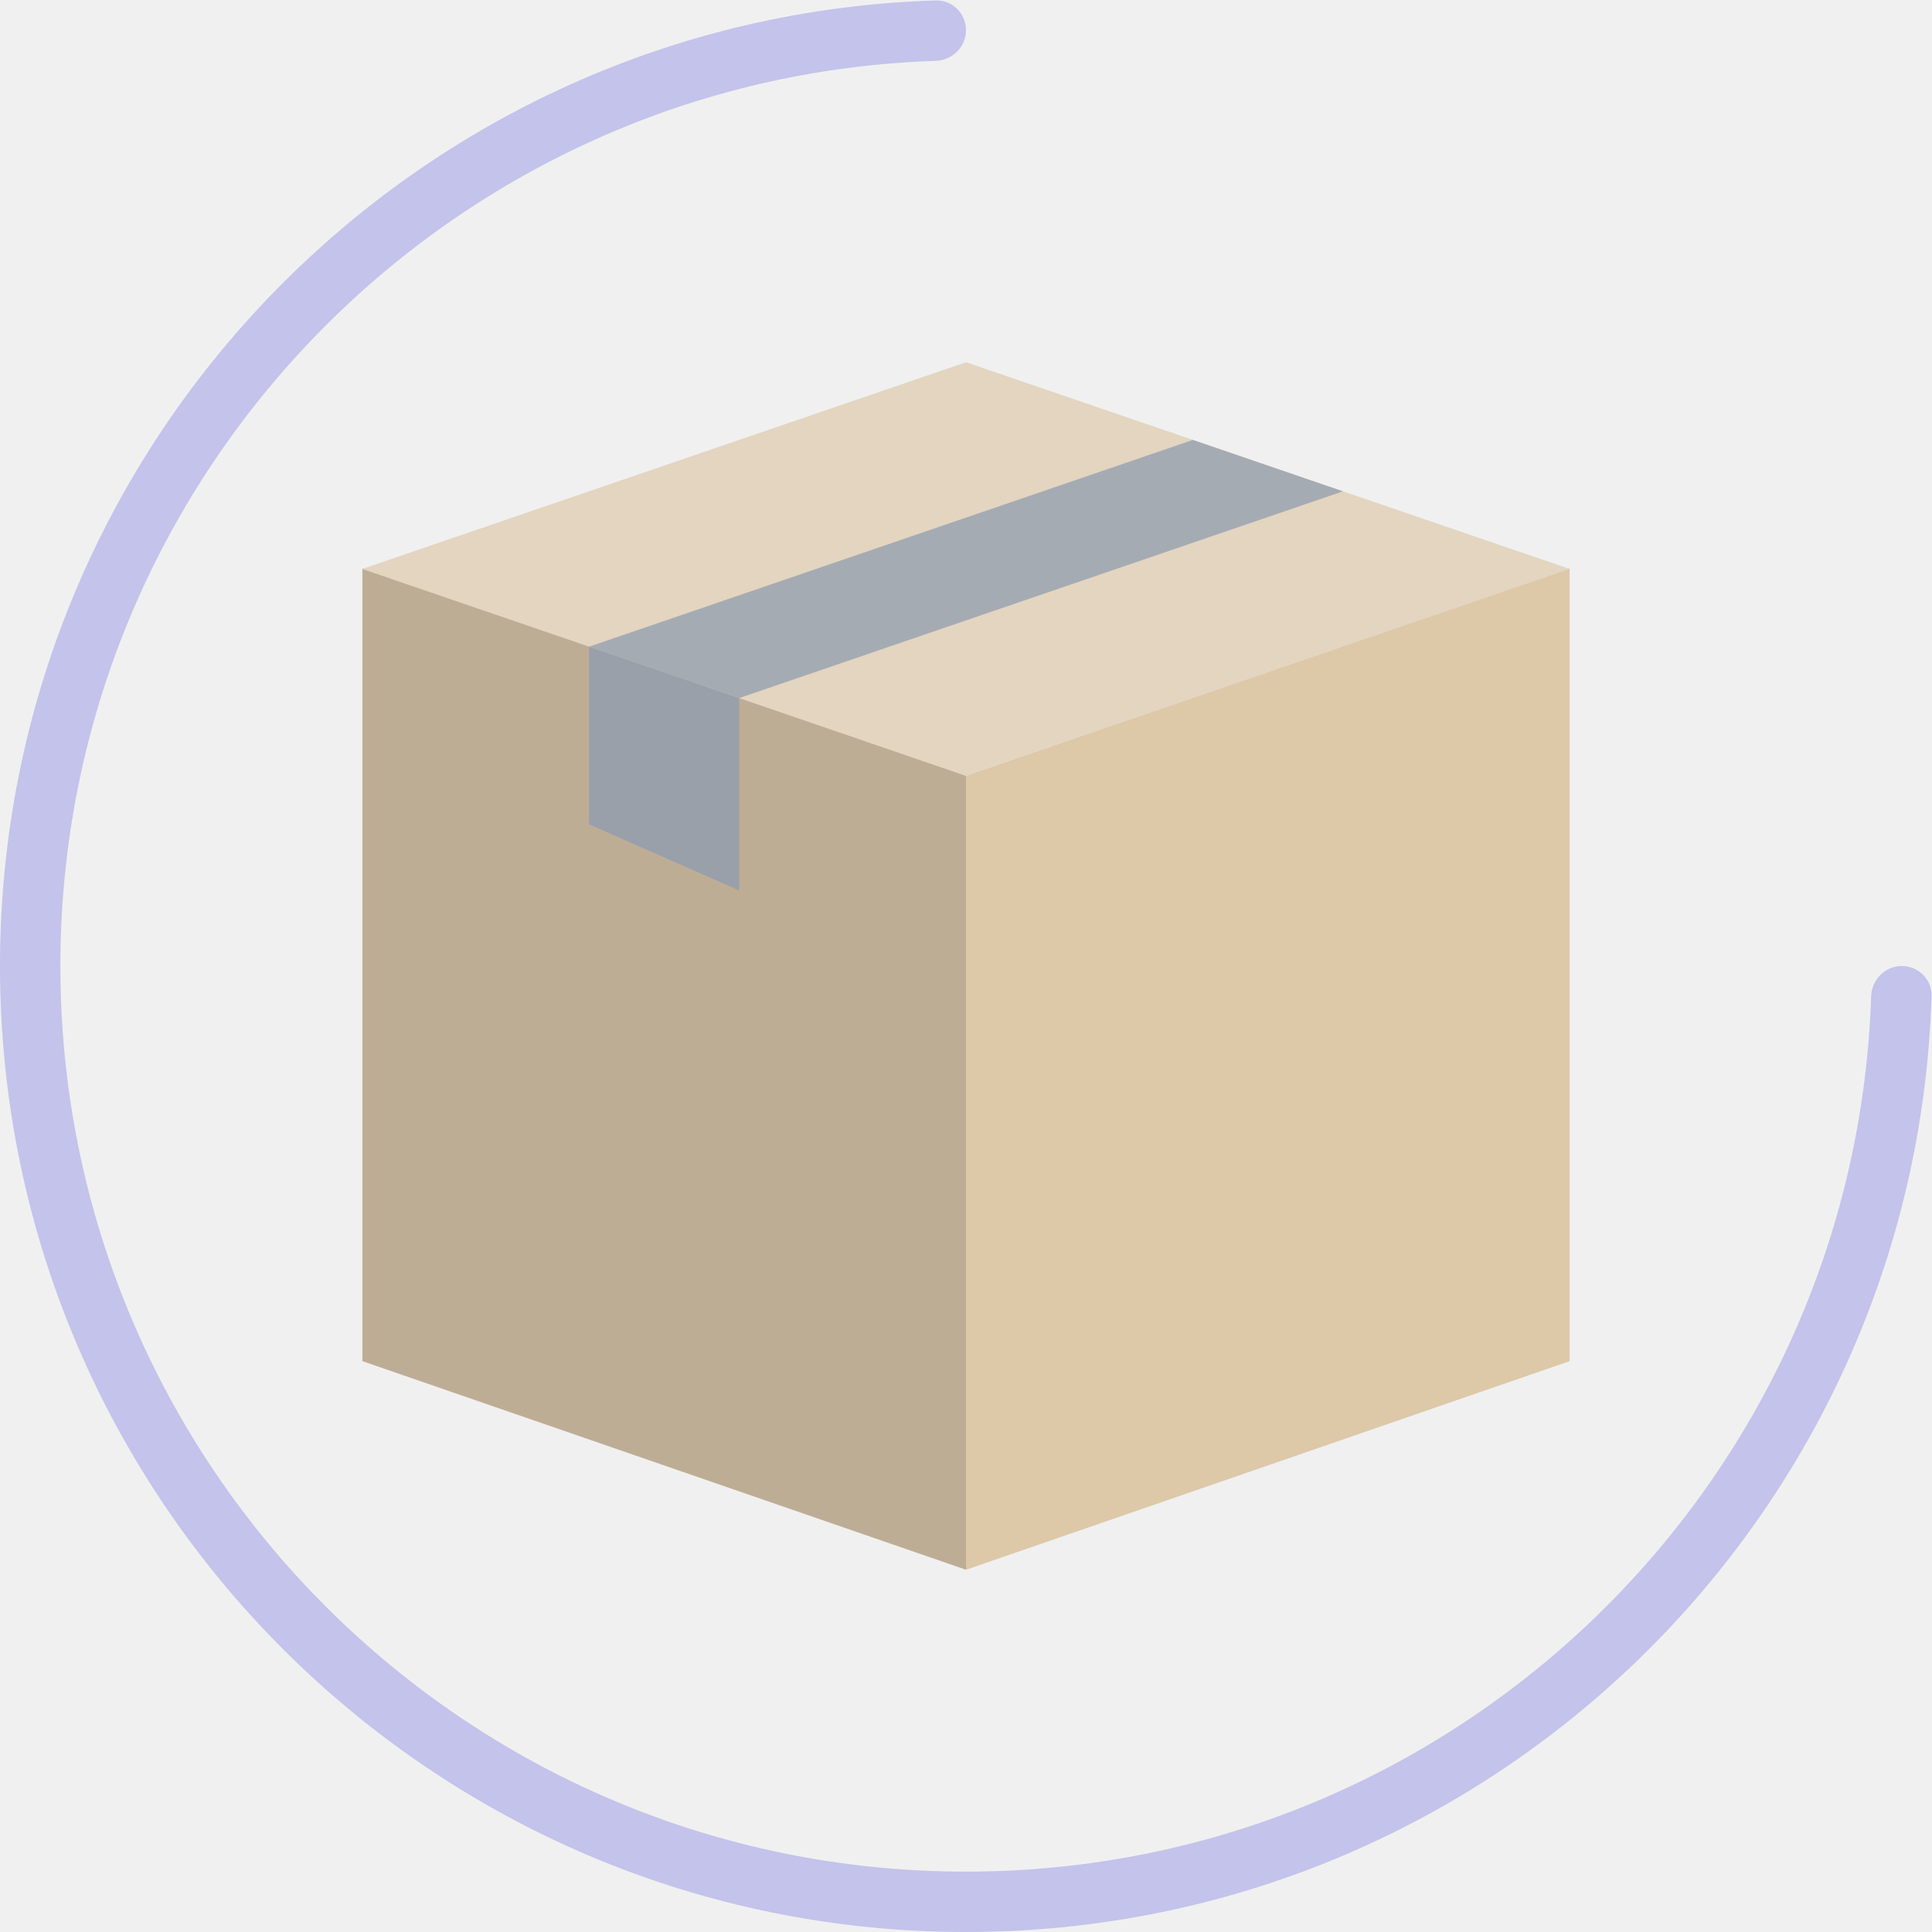
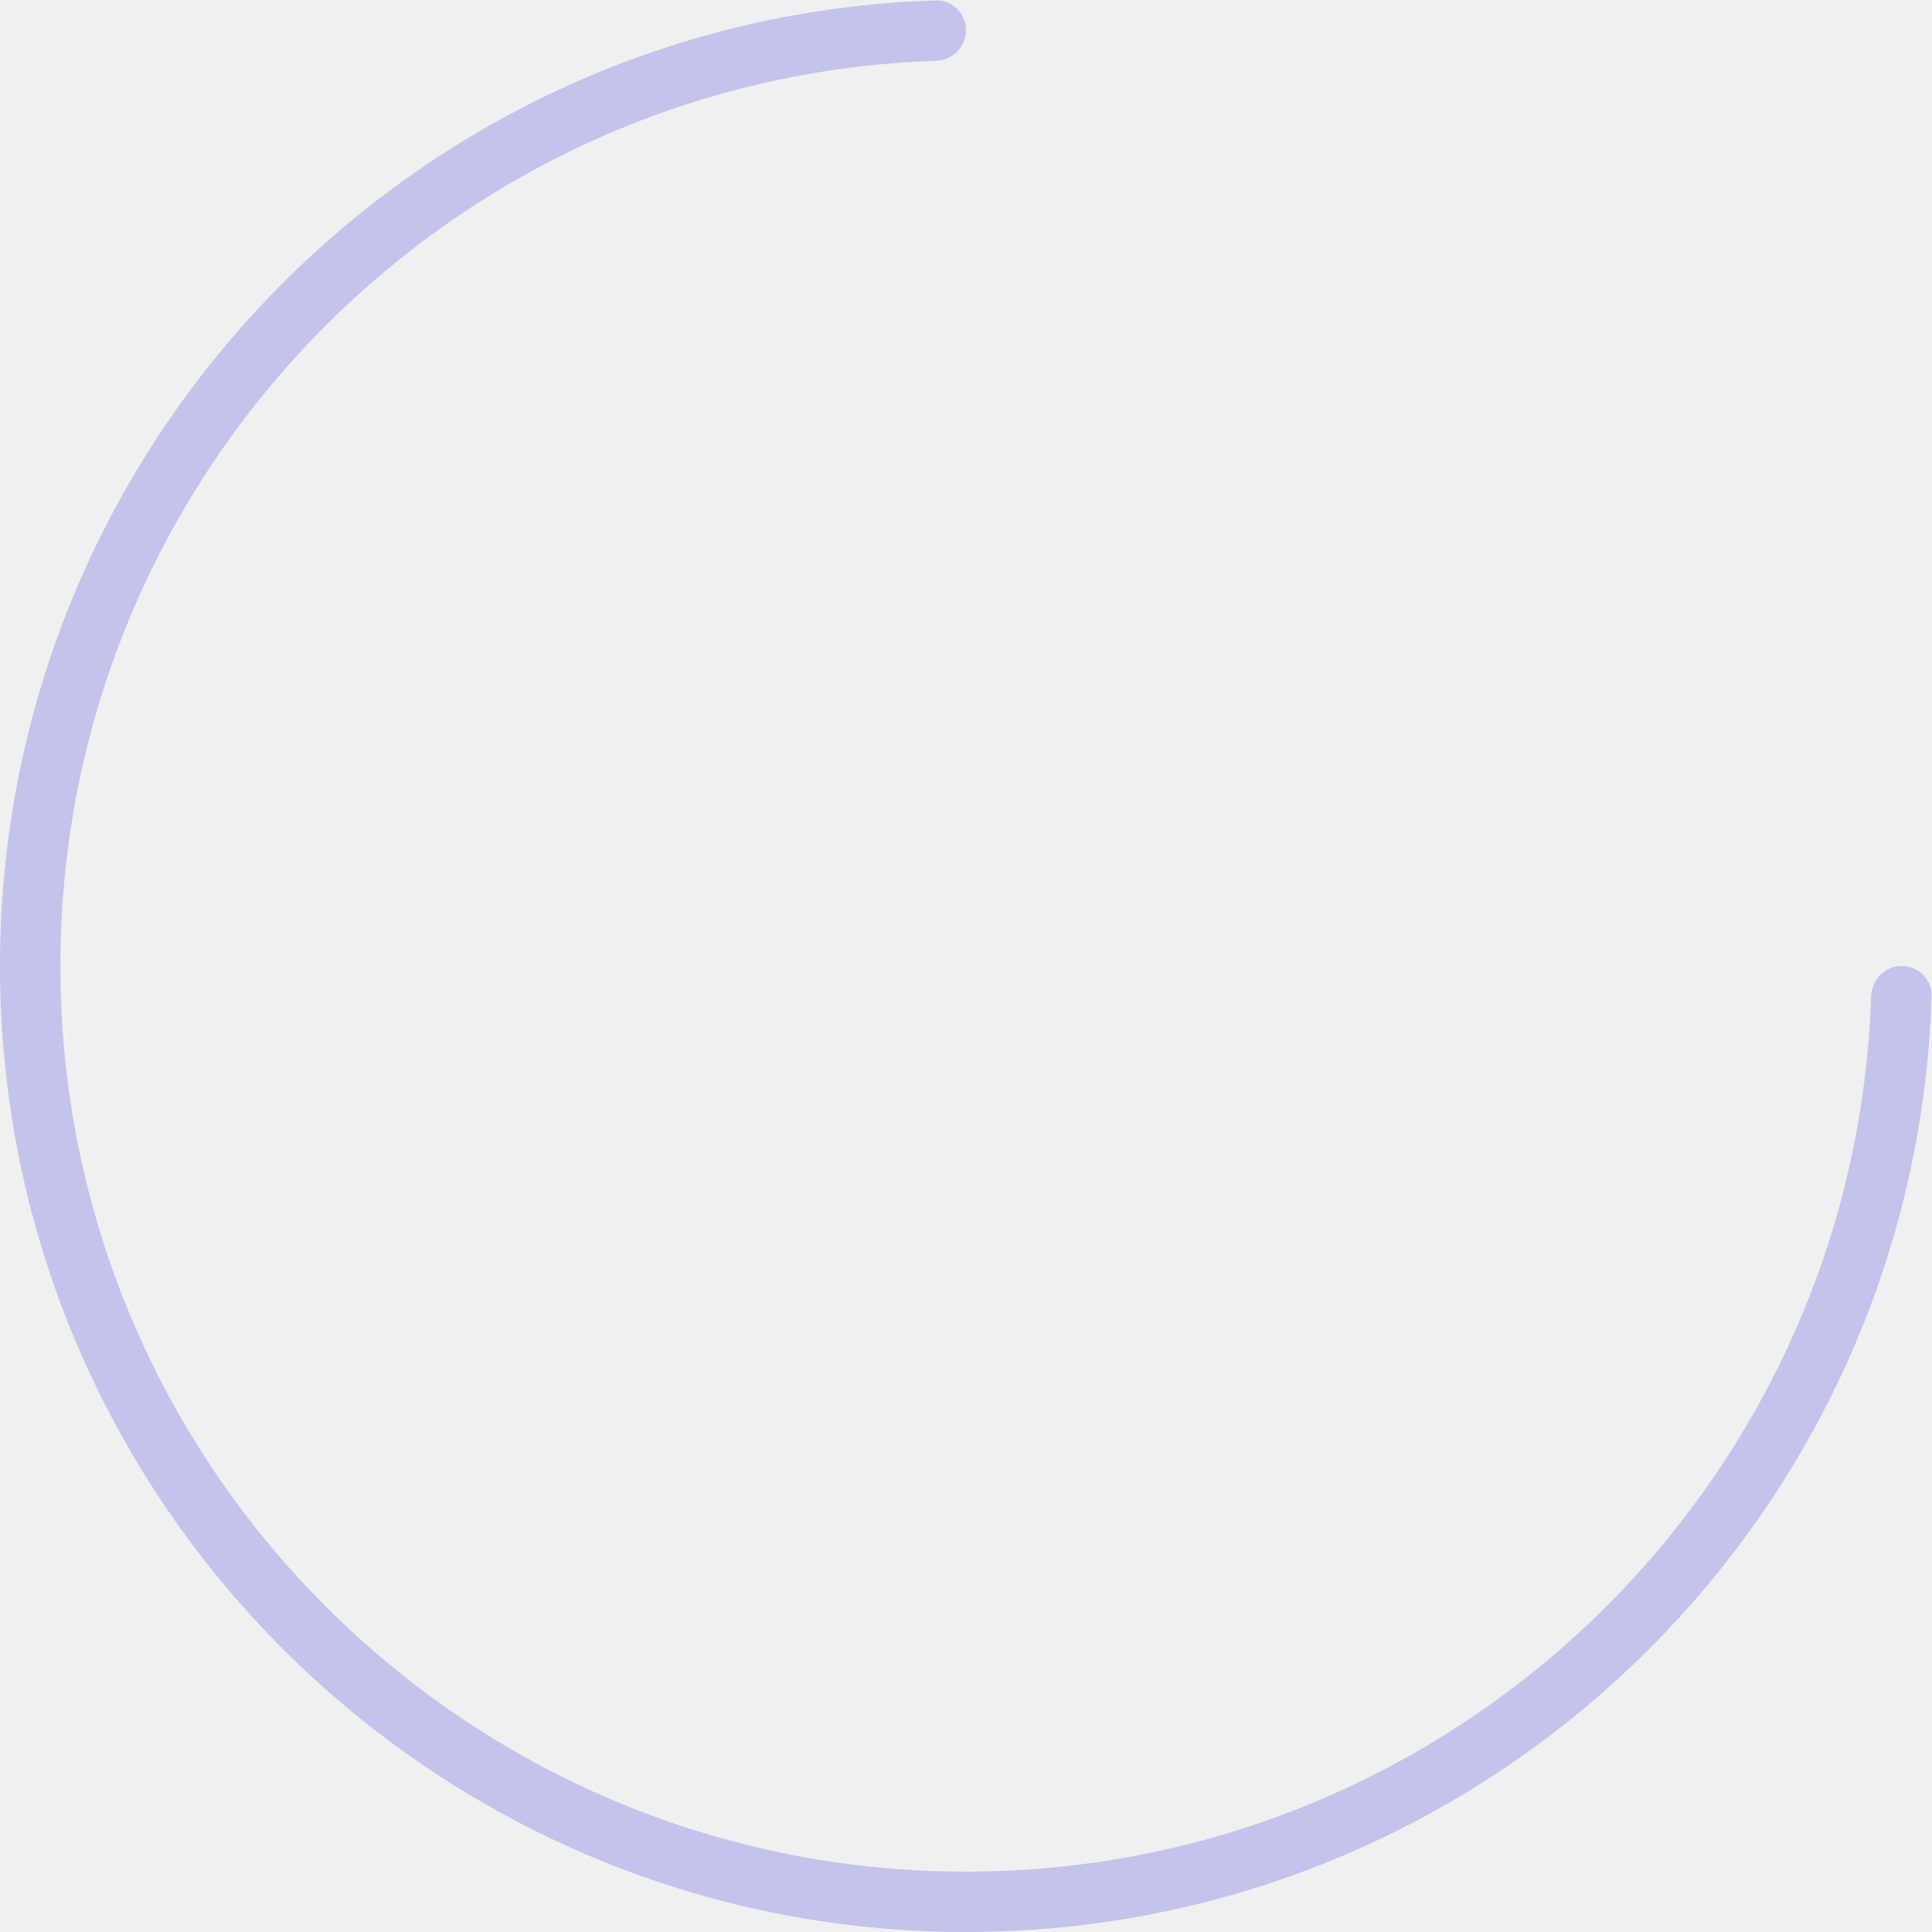
<svg xmlns="http://www.w3.org/2000/svg" width="64" height="64" viewBox="0 0 64 64" fill="none">
-   <g opacity="0.9" clip-path="url(#clip0_3742_15754)">
-     <path d="M32 25.697L12 18.826V45.088L32 52L32 25.697Z" fill="#B8A58B" />
-     <path d="M32 25.697L52 18.826V45.088L32 52L32 25.697Z" fill="#DAC3A0" />
-     <path d="M32 12L12 18.848L32 25.697L52 18.848L32 12Z" fill="#E1D1BA" />
-     <path d="M39.514 14.573L19.515 21.422L24.487 23.124L44.486 16.276L39.514 14.573Z" fill="#9CA3AC" />
-     <path d="M24.486 23.126V29.497L21.475 28.174L19.512 27.308V21.424L21.475 22.093L24.486 23.126Z" fill="#8F97A2" />
-   </g>
  <path d="M63 32C62.448 32 62.002 32.45 61.984 33.002C61.455 49.107 48.233 62 32 62C15.431 62 2 48.569 2 32C2 15.767 14.893 2.545 30.998 2.016C31.55 1.998 32 1.552 32 1C32 0.448 31.55 -0.002 30.998 0.015C13.789 0.545 0 14.662 0 32C0 49.673 14.327 64 32 64C49.338 64 63.455 50.212 63.985 33.002C64.002 32.45 63.552 32 63 32Z" fill="#C3C3EB" />
-   <defs>
-     <clipPath id="clip0_3742_15754">
-       <rect width="40" height="40" fill="white" transform="translate(12 12)" />
-     </clipPath>
-   </defs>
</svg>
